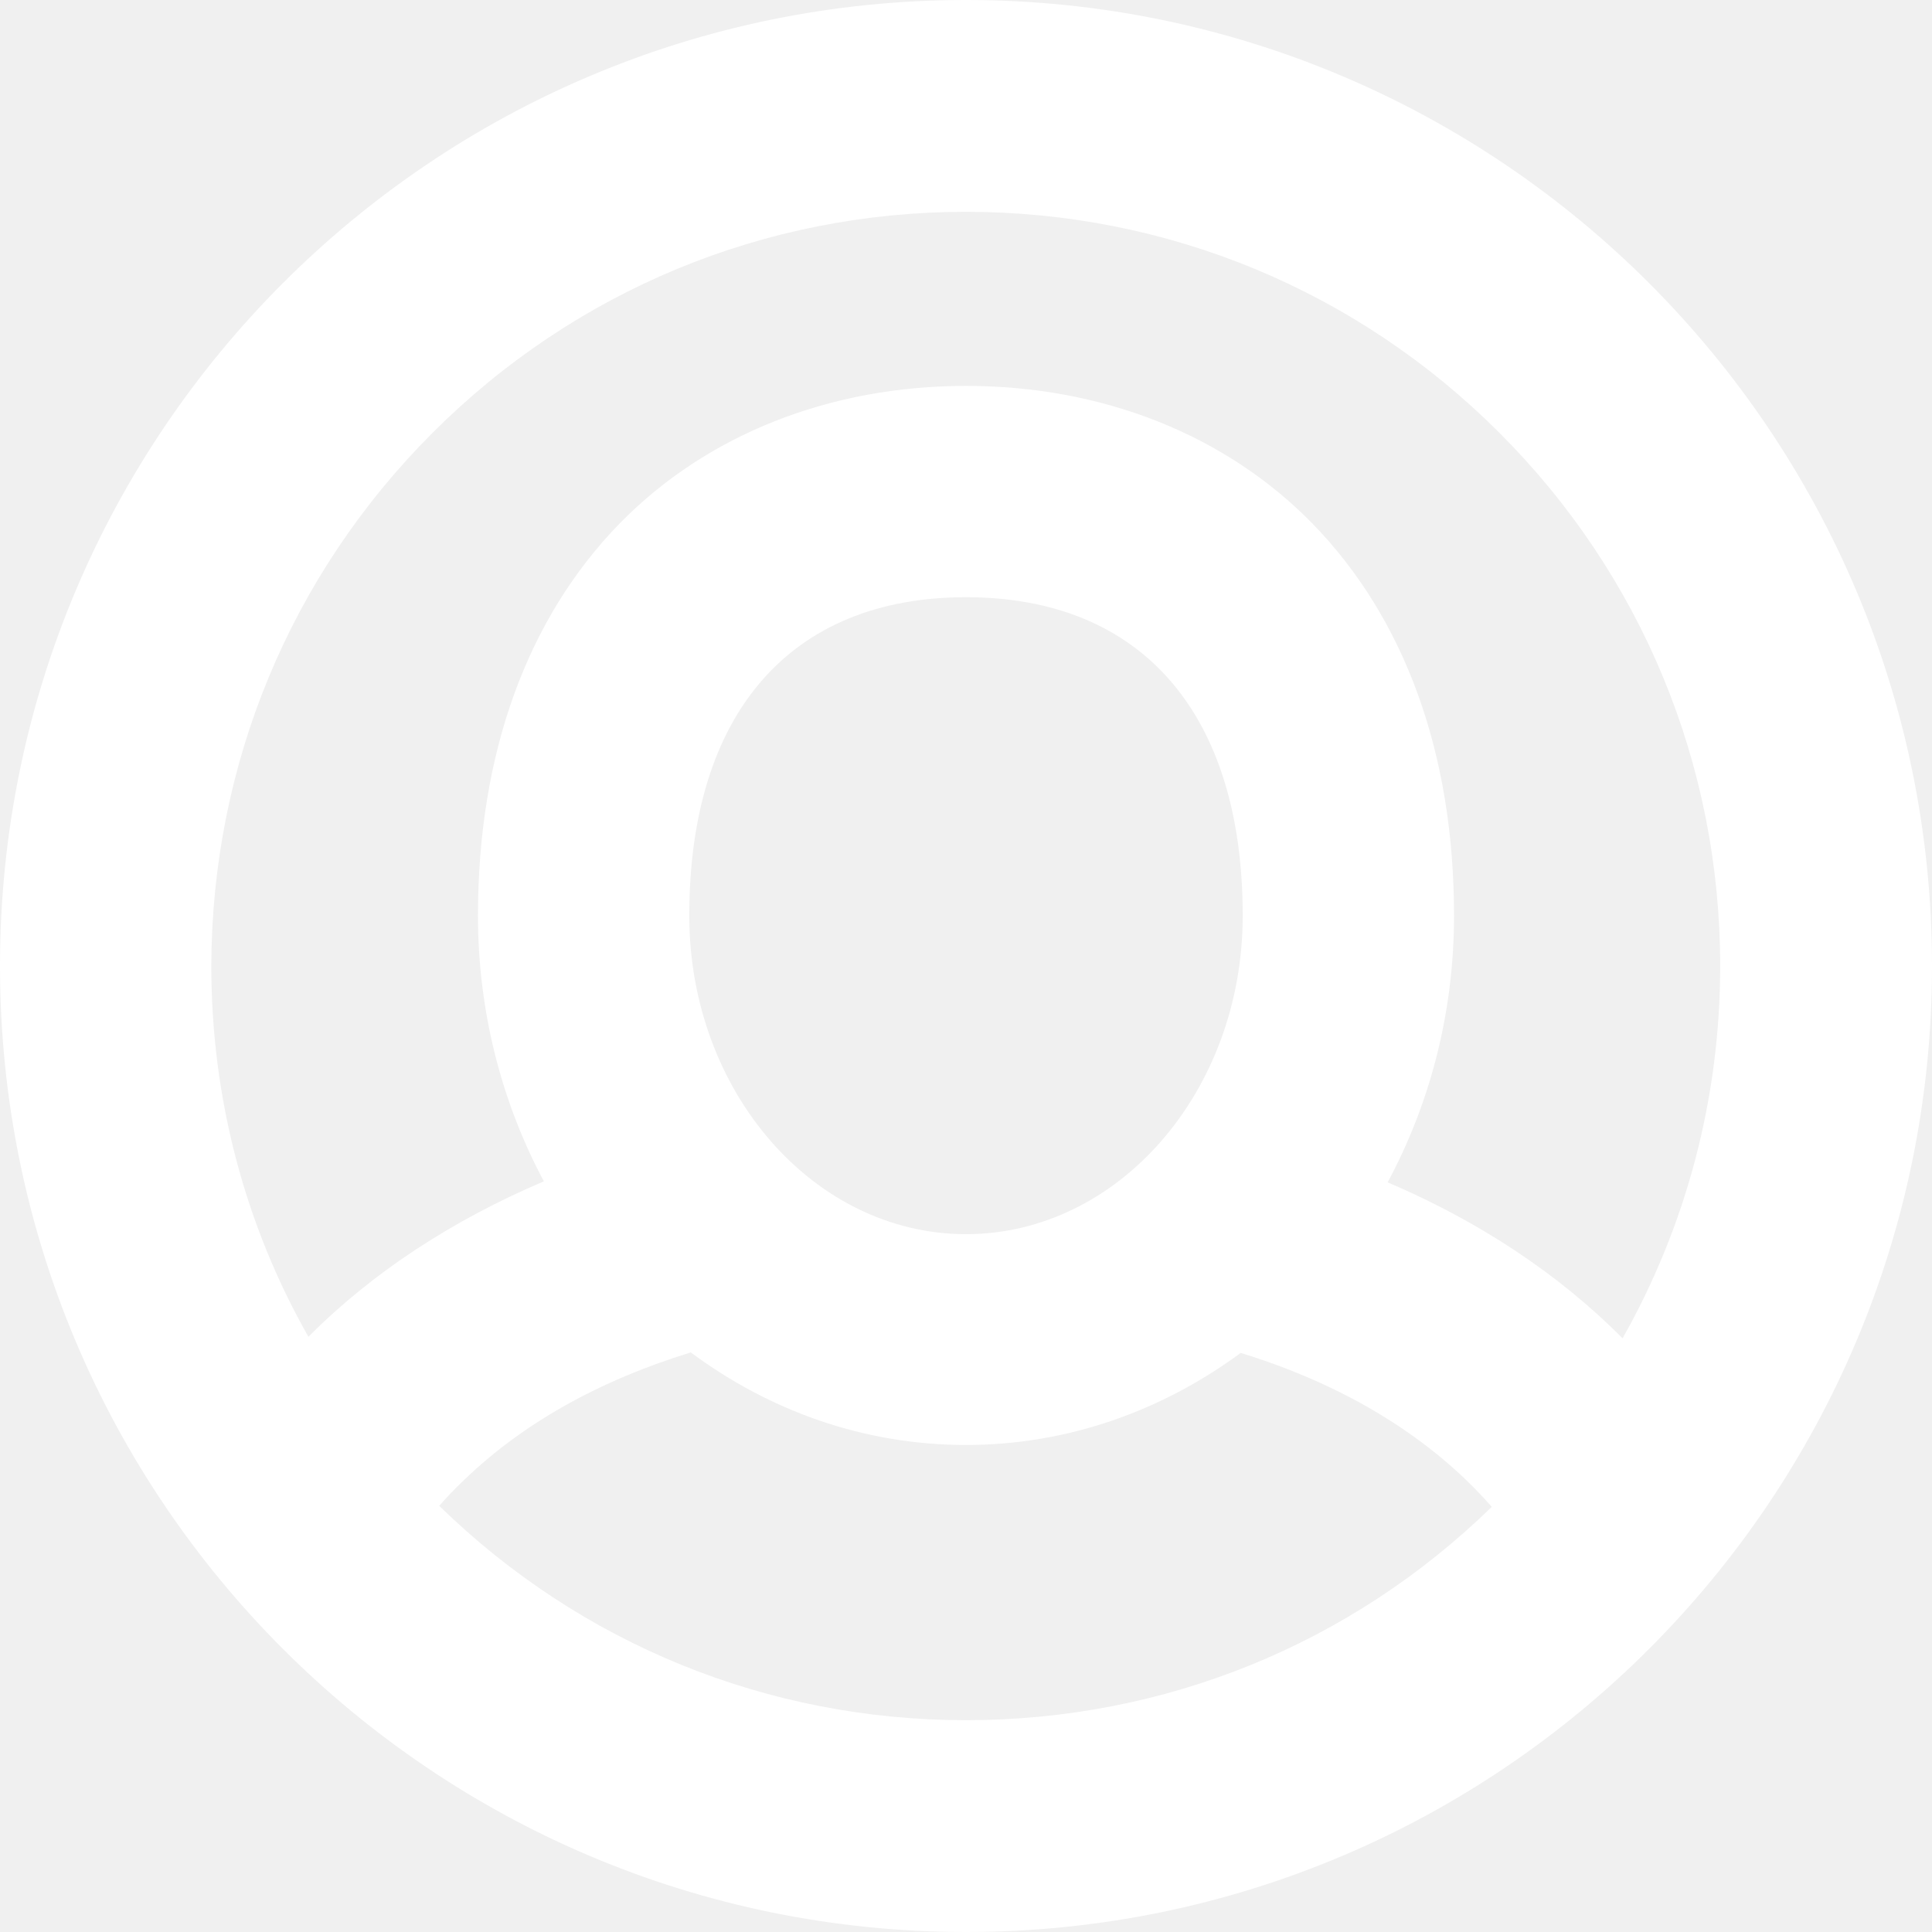
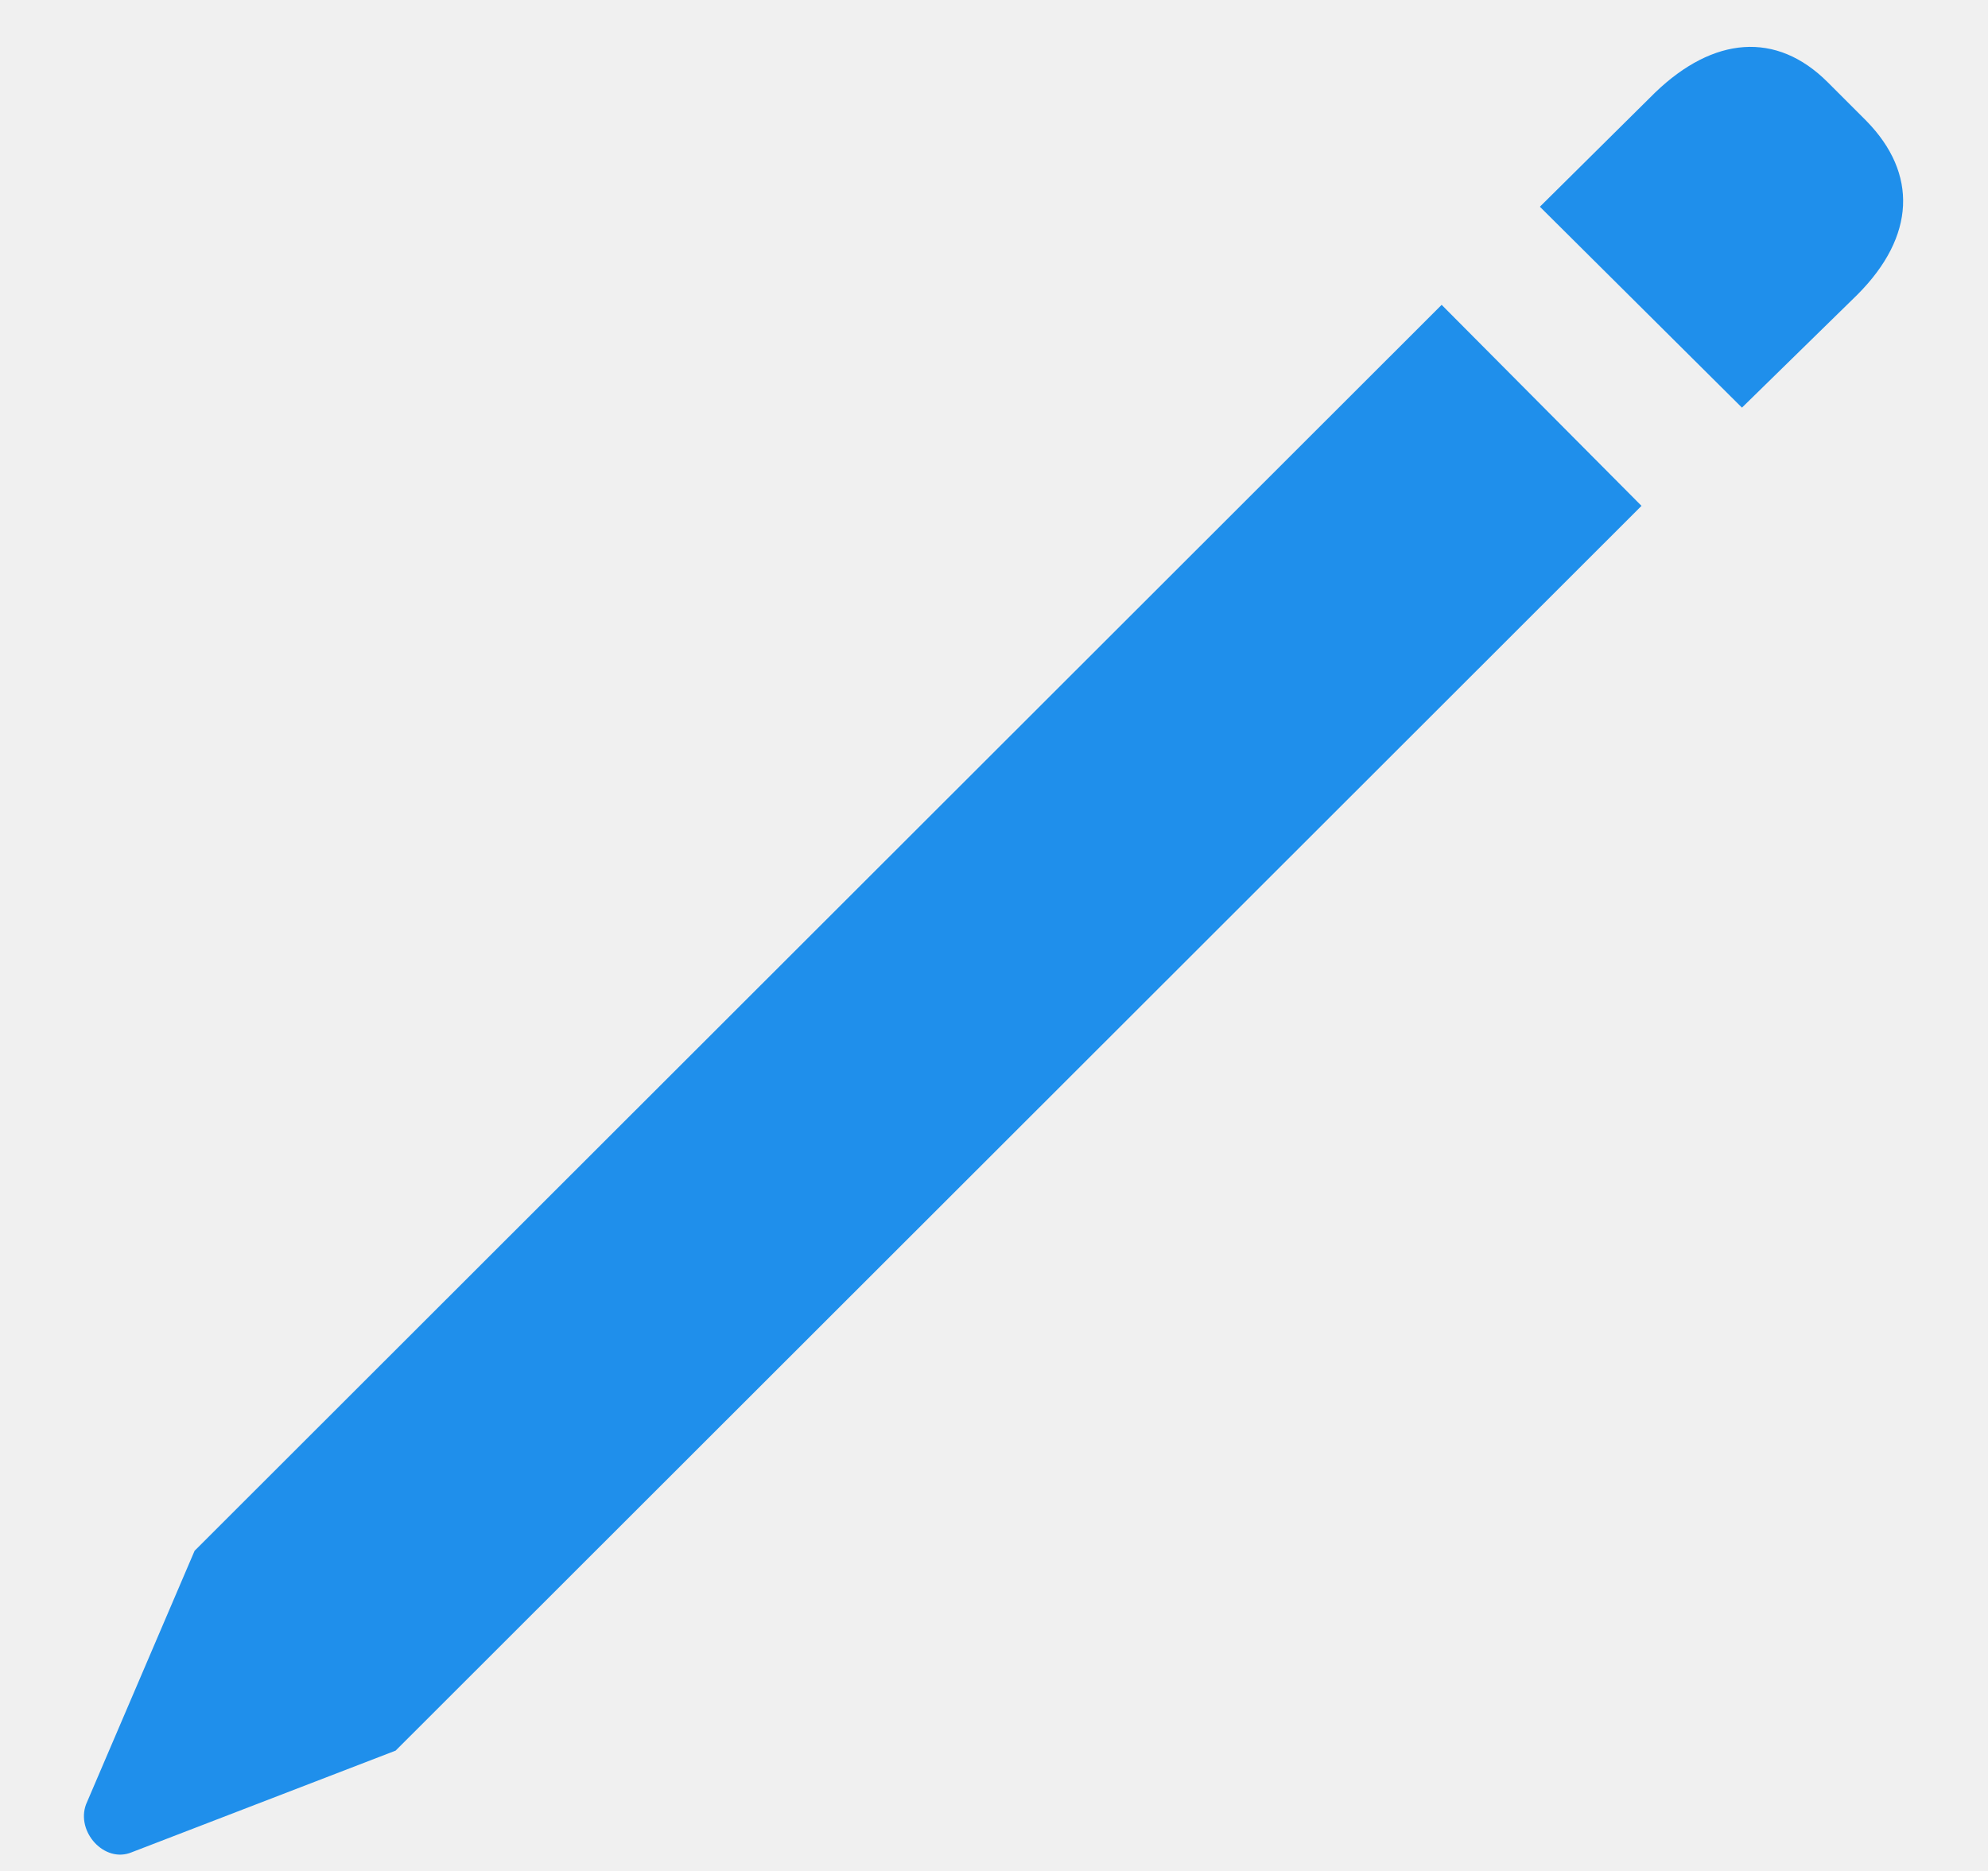
- <svg xmlns="http://www.w3.org/2000/svg" version="1.1" id="icons" x="0px" y="0px" viewBox="0 0 384 384" style="enable-background:new 0 0 384 384;" xml:space="preserve">
-   <style type="text/css">
- 	.st0{fill:#FFFFFF;}
- </style>
-   <path id="account" class="st0" d="M192,0C86,0,0,86,0,192s86,192,192,192s192-86,192-192S298,0,192,0z M86,86  c28.3-28.3,66-43.9,106-43.9S269.7,57.7,298,86c28.3,28.3,43.9,66,43.9,106c0,26.4-6.8,51.7-19.4,74c-12.7-12.8-28.6-23.3-46.7-31  c8.4-15.6,13.2-33.7,13.2-53c0-32.3-9.8-59.2-28.3-78.1c-17.2-17.5-41.6-27.2-68.7-27.2s-51.5,9.7-68.7,27.2  C104.8,122.8,95,149.7,95,182c0,19.2,4.8,37.3,13.1,52.8C90,242.5,74,252.9,61.3,265.7c-12.6-22.2-19.3-47.4-19.3-73.7  C42.1,151.9,57.7,114.3,86,86z M137,182c0-40.2,20.1-63.3,55-63.3s55,23.1,55,63.3c0,34.9-24.7,63.3-55,63.3S137,216.9,137,182z   M87.3,299.3c1.4-1.6,3-3.3,4.9-5.1c11.7-11.3,26.9-19.8,45.1-25.4c15.6,11.6,34.4,18.4,54.7,18.4c20.2,0,39-6.8,54.6-18.3  c26.4,8.1,41.7,21.2,49.9,30.6c-28.1,27.4-65.1,42.4-104.5,42.4C152.6,341.9,115.5,326.8,87.3,299.3z" />
+ <svg xmlns="http://www.w3.org/2000/svg" width="17" height="16" viewBox="0 0 17 16" fill="none">
+   <path d="M14.896 3.486L15.883 2.52C16.381 2.021 16.4 1.484 15.961 1.035L15.629 0.703C15.19 0.264 14.652 0.312 14.154 0.791L13.168 1.768L14.896 3.486ZM3.383 14.971L14.037 4.326L12.328 2.607L1.664 13.262L0.736 15.43C0.648 15.664 0.893 15.938 1.127 15.84L3.383 14.971Z" fill="#1F8FEB" />
</svg>
